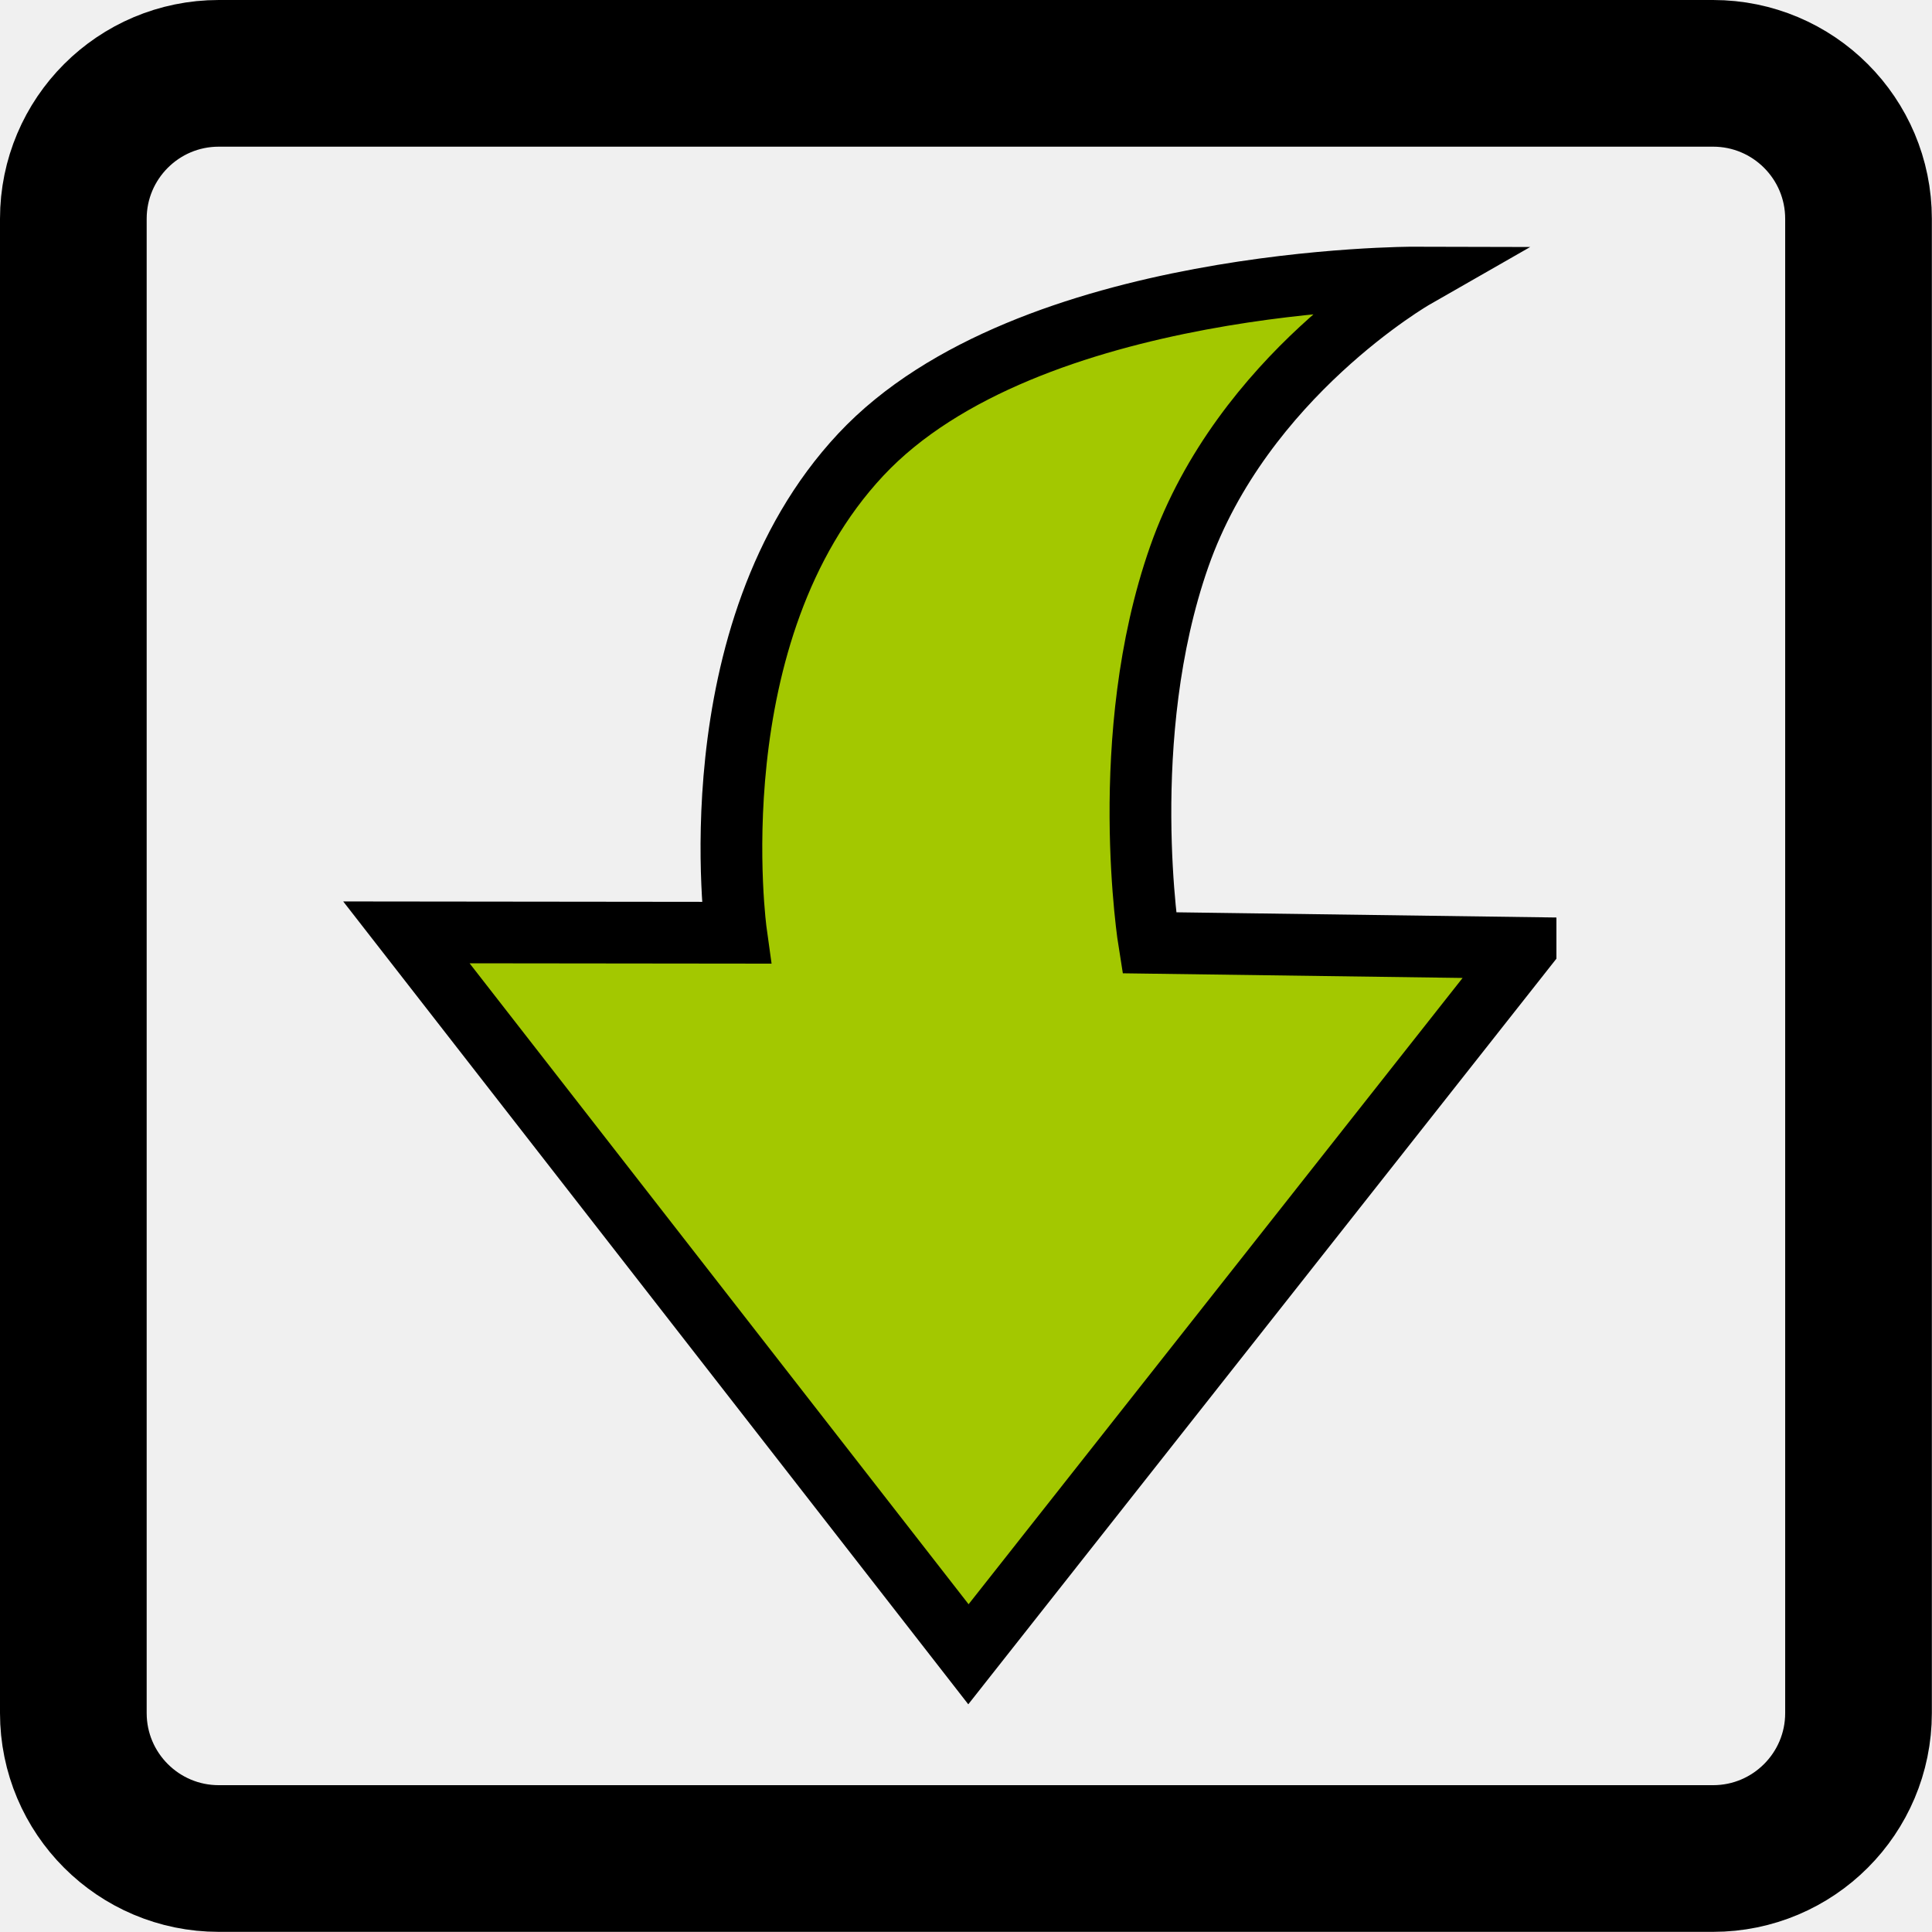
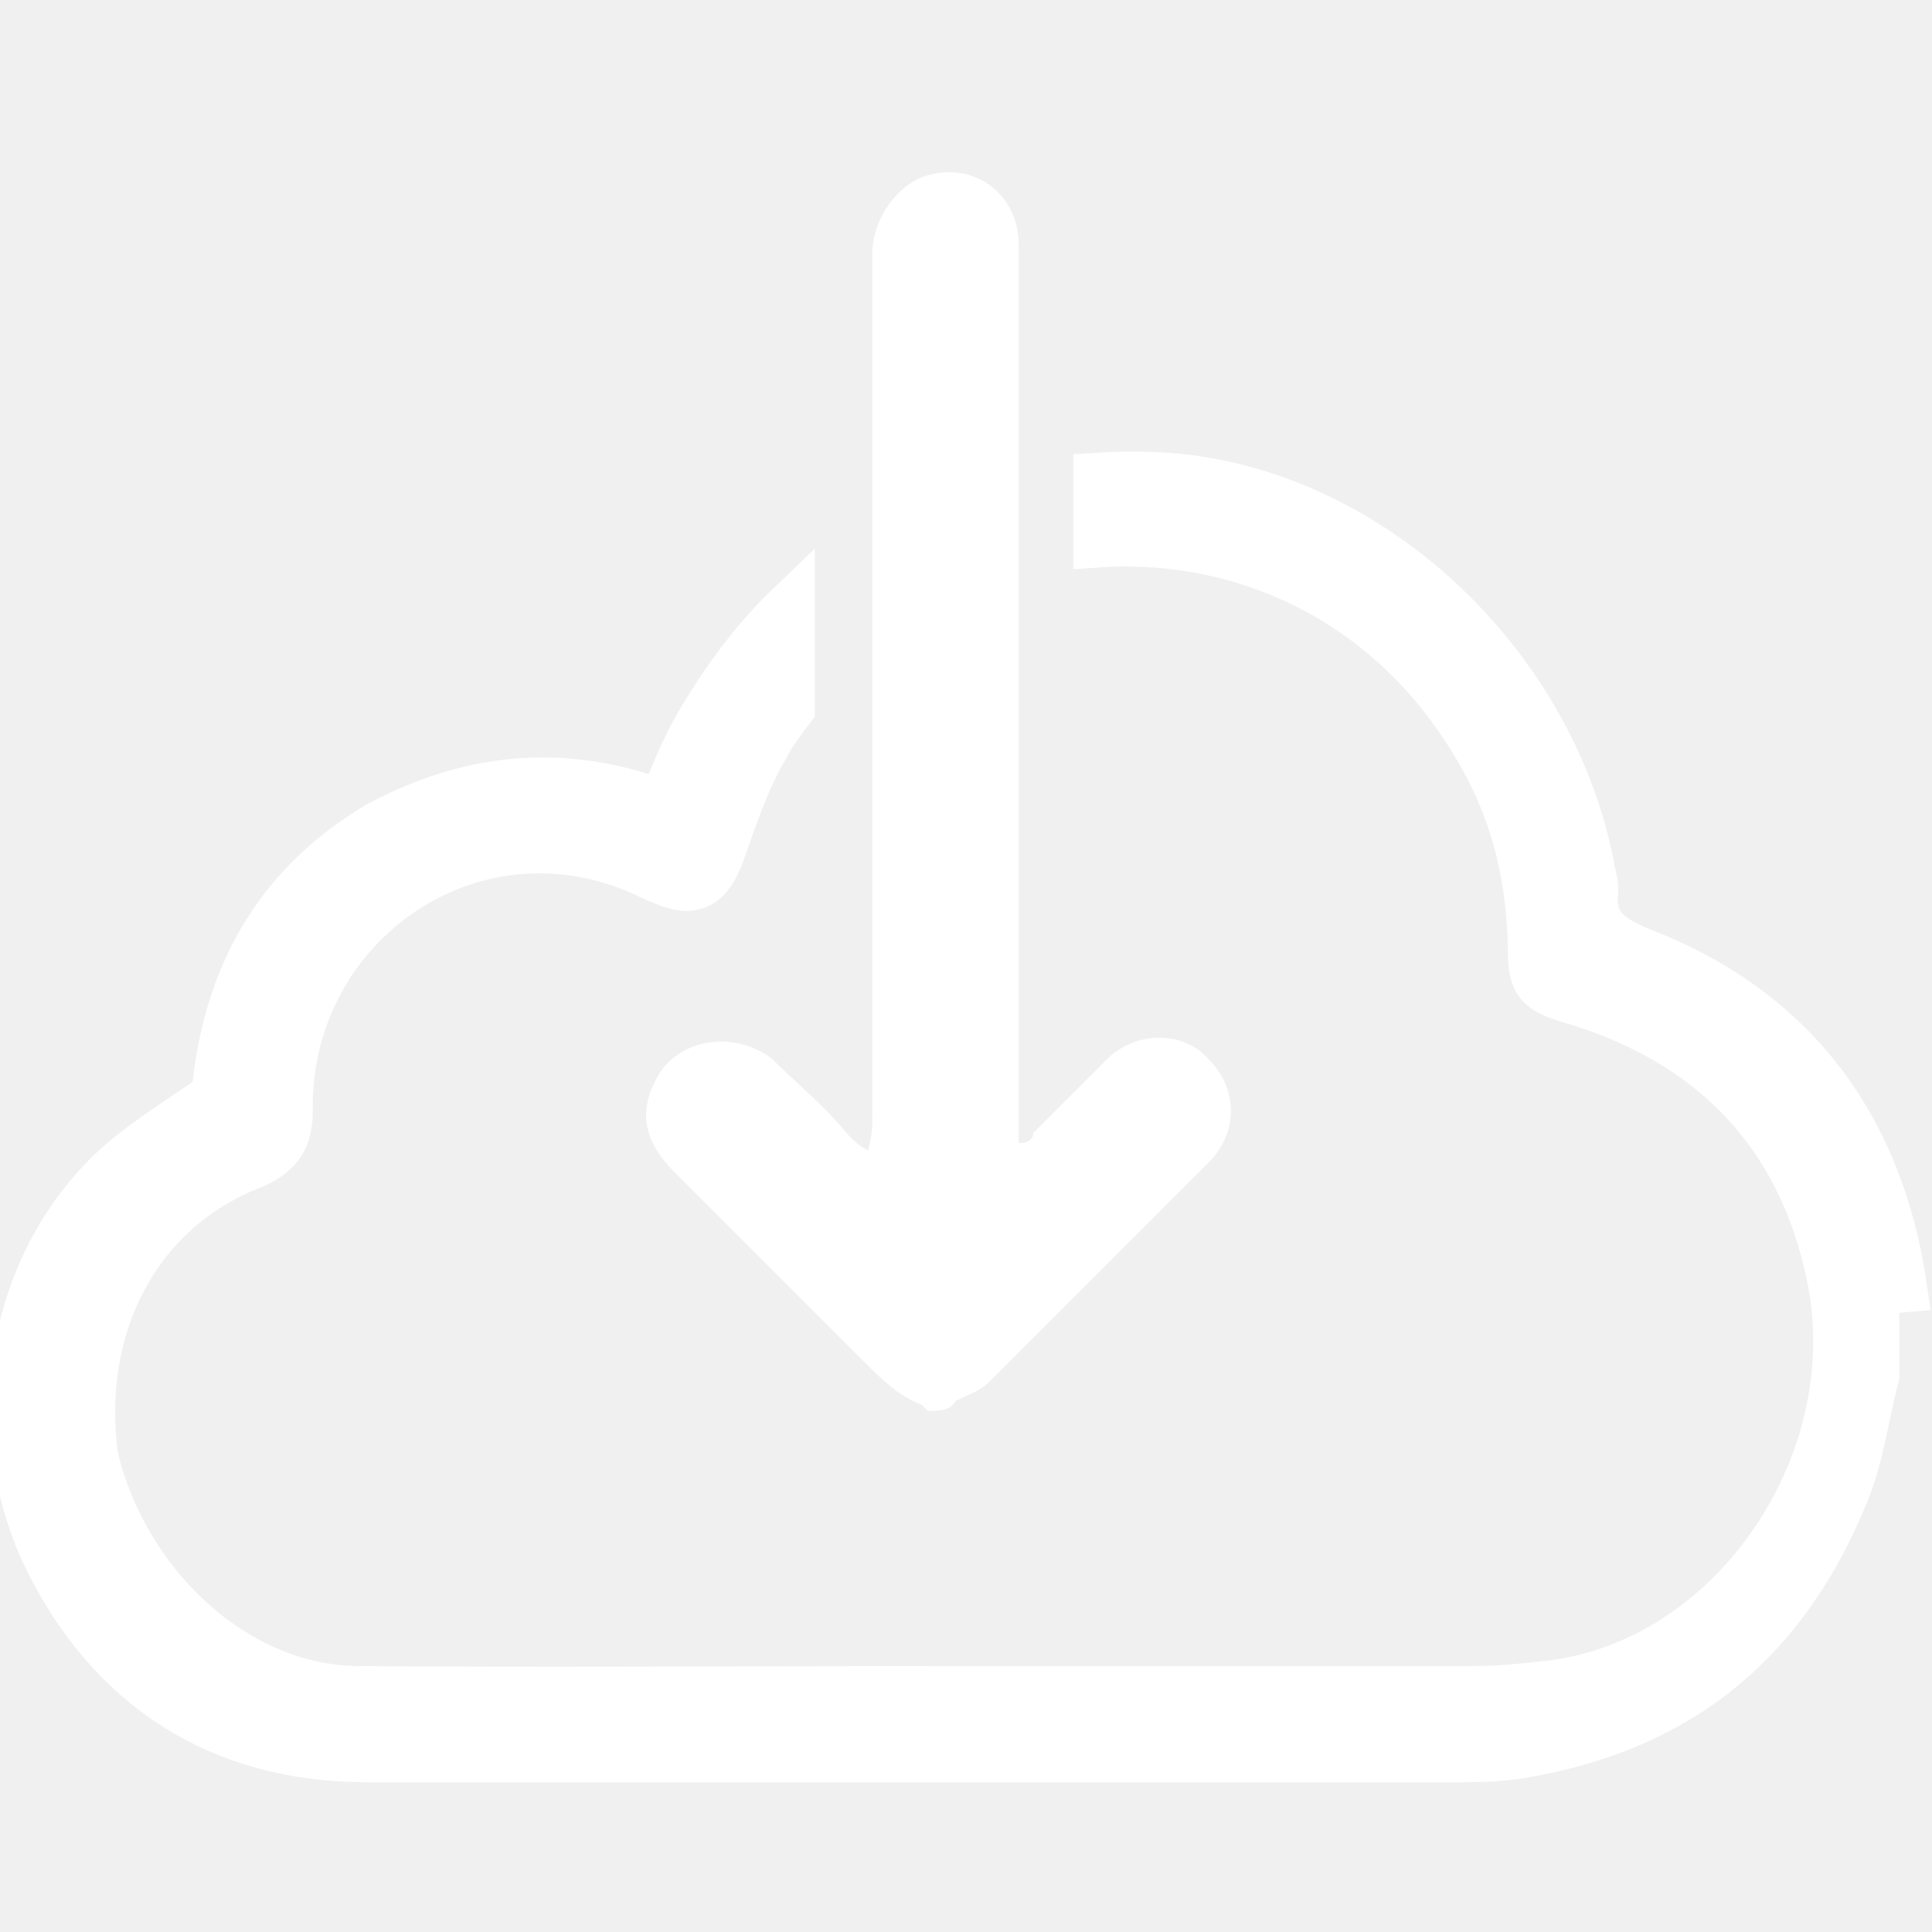
- <svg xmlns="http://www.w3.org/2000/svg" version="1.1" viewBox="0 0 131.72 131.72">
-   <g transform="translate(-250.19 -121.94)">
-     <text x="246.477" y="272.524" fill="#000000" font-family="DejaVu Sans" font-size="40px" letter-spacing="0px" word-spacing="0px" style="line-height:125%" xml:space="preserve">
-       <tspan x="246.477" y="272.524" />
-     </text>
-     <rect x="255.19" y="126.94" width="121.71" height="121.71" ry="9.918" fill="none" stroke="#000" stroke-linejoin="round" stroke-width="10" />
-     <text transform="scale(.91596 1.0917)" x="291.012" y="211.66" fill="#005544" font-family="DejaVu Sans" font-size="50px" font-weight="bold" letter-spacing="0px" stroke="#000000" stroke-width=".309" word-spacing="0px" style="line-height:125%" xml:space="preserve">
-       <tspan x="291.012" y="211.66" fill="#005544" font-size="50px" font-weight="bold" stroke="#000000" stroke-width=".309" />
-     </text>
-     <path d="m354.2 186.57-37.984 48.155-38.319-49.218 22.479 0.025s-2.855-20.458 8.505-32.599c11.36-12.141 37.759-12.07 37.759-12.07s-11.731 6.712-16.051 19.024c-4.32 12.312-2.051 26.331-2.051 26.331l25.662 0.351z" fill="#a3c800" fill-rule="evenodd" stroke="#000" stroke-width="4.208" />
-   </g>
+ <svg xmlns="http://www.w3.org/2000/svg" enable-background="new 0 0 131.7 131.7" version="1.1" viewBox="0 0 132 132">
+   <style type="text/css">.st0{fill:none;stroke:#000000;stroke-width:5;stroke-linejoin:round;}
+ 	.st1{fill-rule:evenodd;clip-rule:evenodd;fill:#A3C800;stroke:#000000;stroke-width:2.104;}
+ 	.st2{fill:#FFFFFF;}
+ 	.st3{fill:#FFFFFF;stroke:#FFFFFF;stroke-width:1.161;stroke-miterlimit:10;}
+ 	.st4{fill:#FFFFFF;stroke:#FFFFFF;stroke-width:3.338;stroke-miterlimit:10;}</style>
+   <path class="st2" d="m63 96c-1.7-0.7-2.7-1.7-4-3l-13-13c-2-2-2.3-4-1.3-6 1.3-3 5.3-3.7 8-1.7 1.7 1.7 3.7 3.3 5.3 5.3 0.3 0.3 0.7 0.7 1.3 1 0.3-1 0.3-1.7 0.3-2.3v-59c0-2.3 1.7-4.7 3.7-5.3 3.3-1 6.3 1.3 6.3 4.7v3.7 56 1.7c0.7 0 1-0.3 1-0.7l5-5c2-2 5.3-2 7 0 2 2 2 5 0 7l-15 15c-0.7 0.7-1.7 1-2.3 1.3-0.3 0.7-1.3 0.7-1.9 0.7z" />
+   <path class="st4" d="m130 88c-1.6-11-7.5-19-18-23-2.1-0.9-3.4-1.8-3.1-4.2 0-0.4-0.1-0.8-0.2-1.2-2.5-14-15-26-29-27-1.6-0.1-3.2-0.1-4.7 0v4.5c8.9-0.6 18 3 24 11 3.7 5 5.6 10 5.7 17 0 2 0.5 2.5 2.4 3.1 9.8 2.8 16 9.2 18 19 2.7 13-7 27-20 28-1.6 0.2-3.2 0.3-4.7 0.3h-37c-13 0-26 0.1-39 0-8.5-0.1-16-7.4-18-16-1.2-9 3-17 11-20 1.7-0.8 2.3-1.8 2.3-3.6-0.2-13 13-22 25-16 0.2 0.1 0.3 0.1 0.5 0.2 2.1 1 3.2 0.4 4-1.8 0.9-2.5 1.7-5 3-7.2 0.5-1 1.2-1.9 1.8-2.7v-7c-2.4 2.3-4.5 5.1-6.4 8.4-0.9 1.6-1.6 3.4-2.3 5.1-0.5-0.1-0.9-0.3-1.4-0.4-6.1-1.9-12-1.3-18 1.9-6.6 3.9-10 9.7-11 17-0.1 0.7 0 1.3-0.8 1.9-2.2 1.5-4.6 3-6.5 4.8-6.7 6.5-8.6 17-4.5 26 4.4 9.2 12 14 22 14h74c1.7 0 3.4 0 5-0.3 11-1.9 18-8 22-18 1-2.5 1.3-5.2 2-7.8v-5c-0.2-0.3-0.4-0.5-0.4-0.8z" />
</svg>
